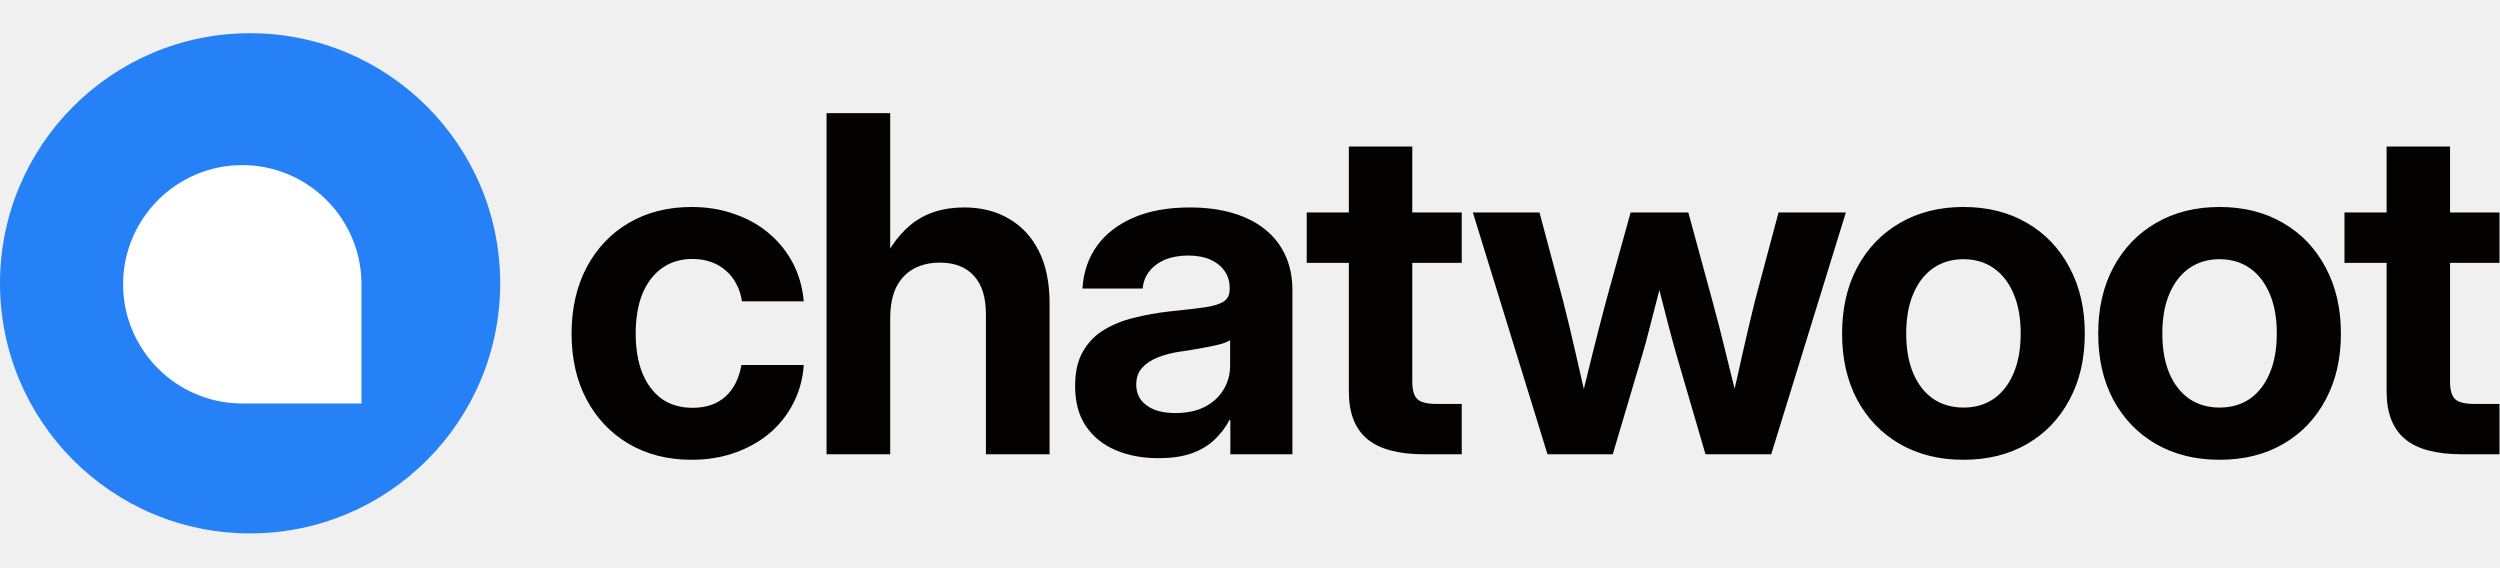
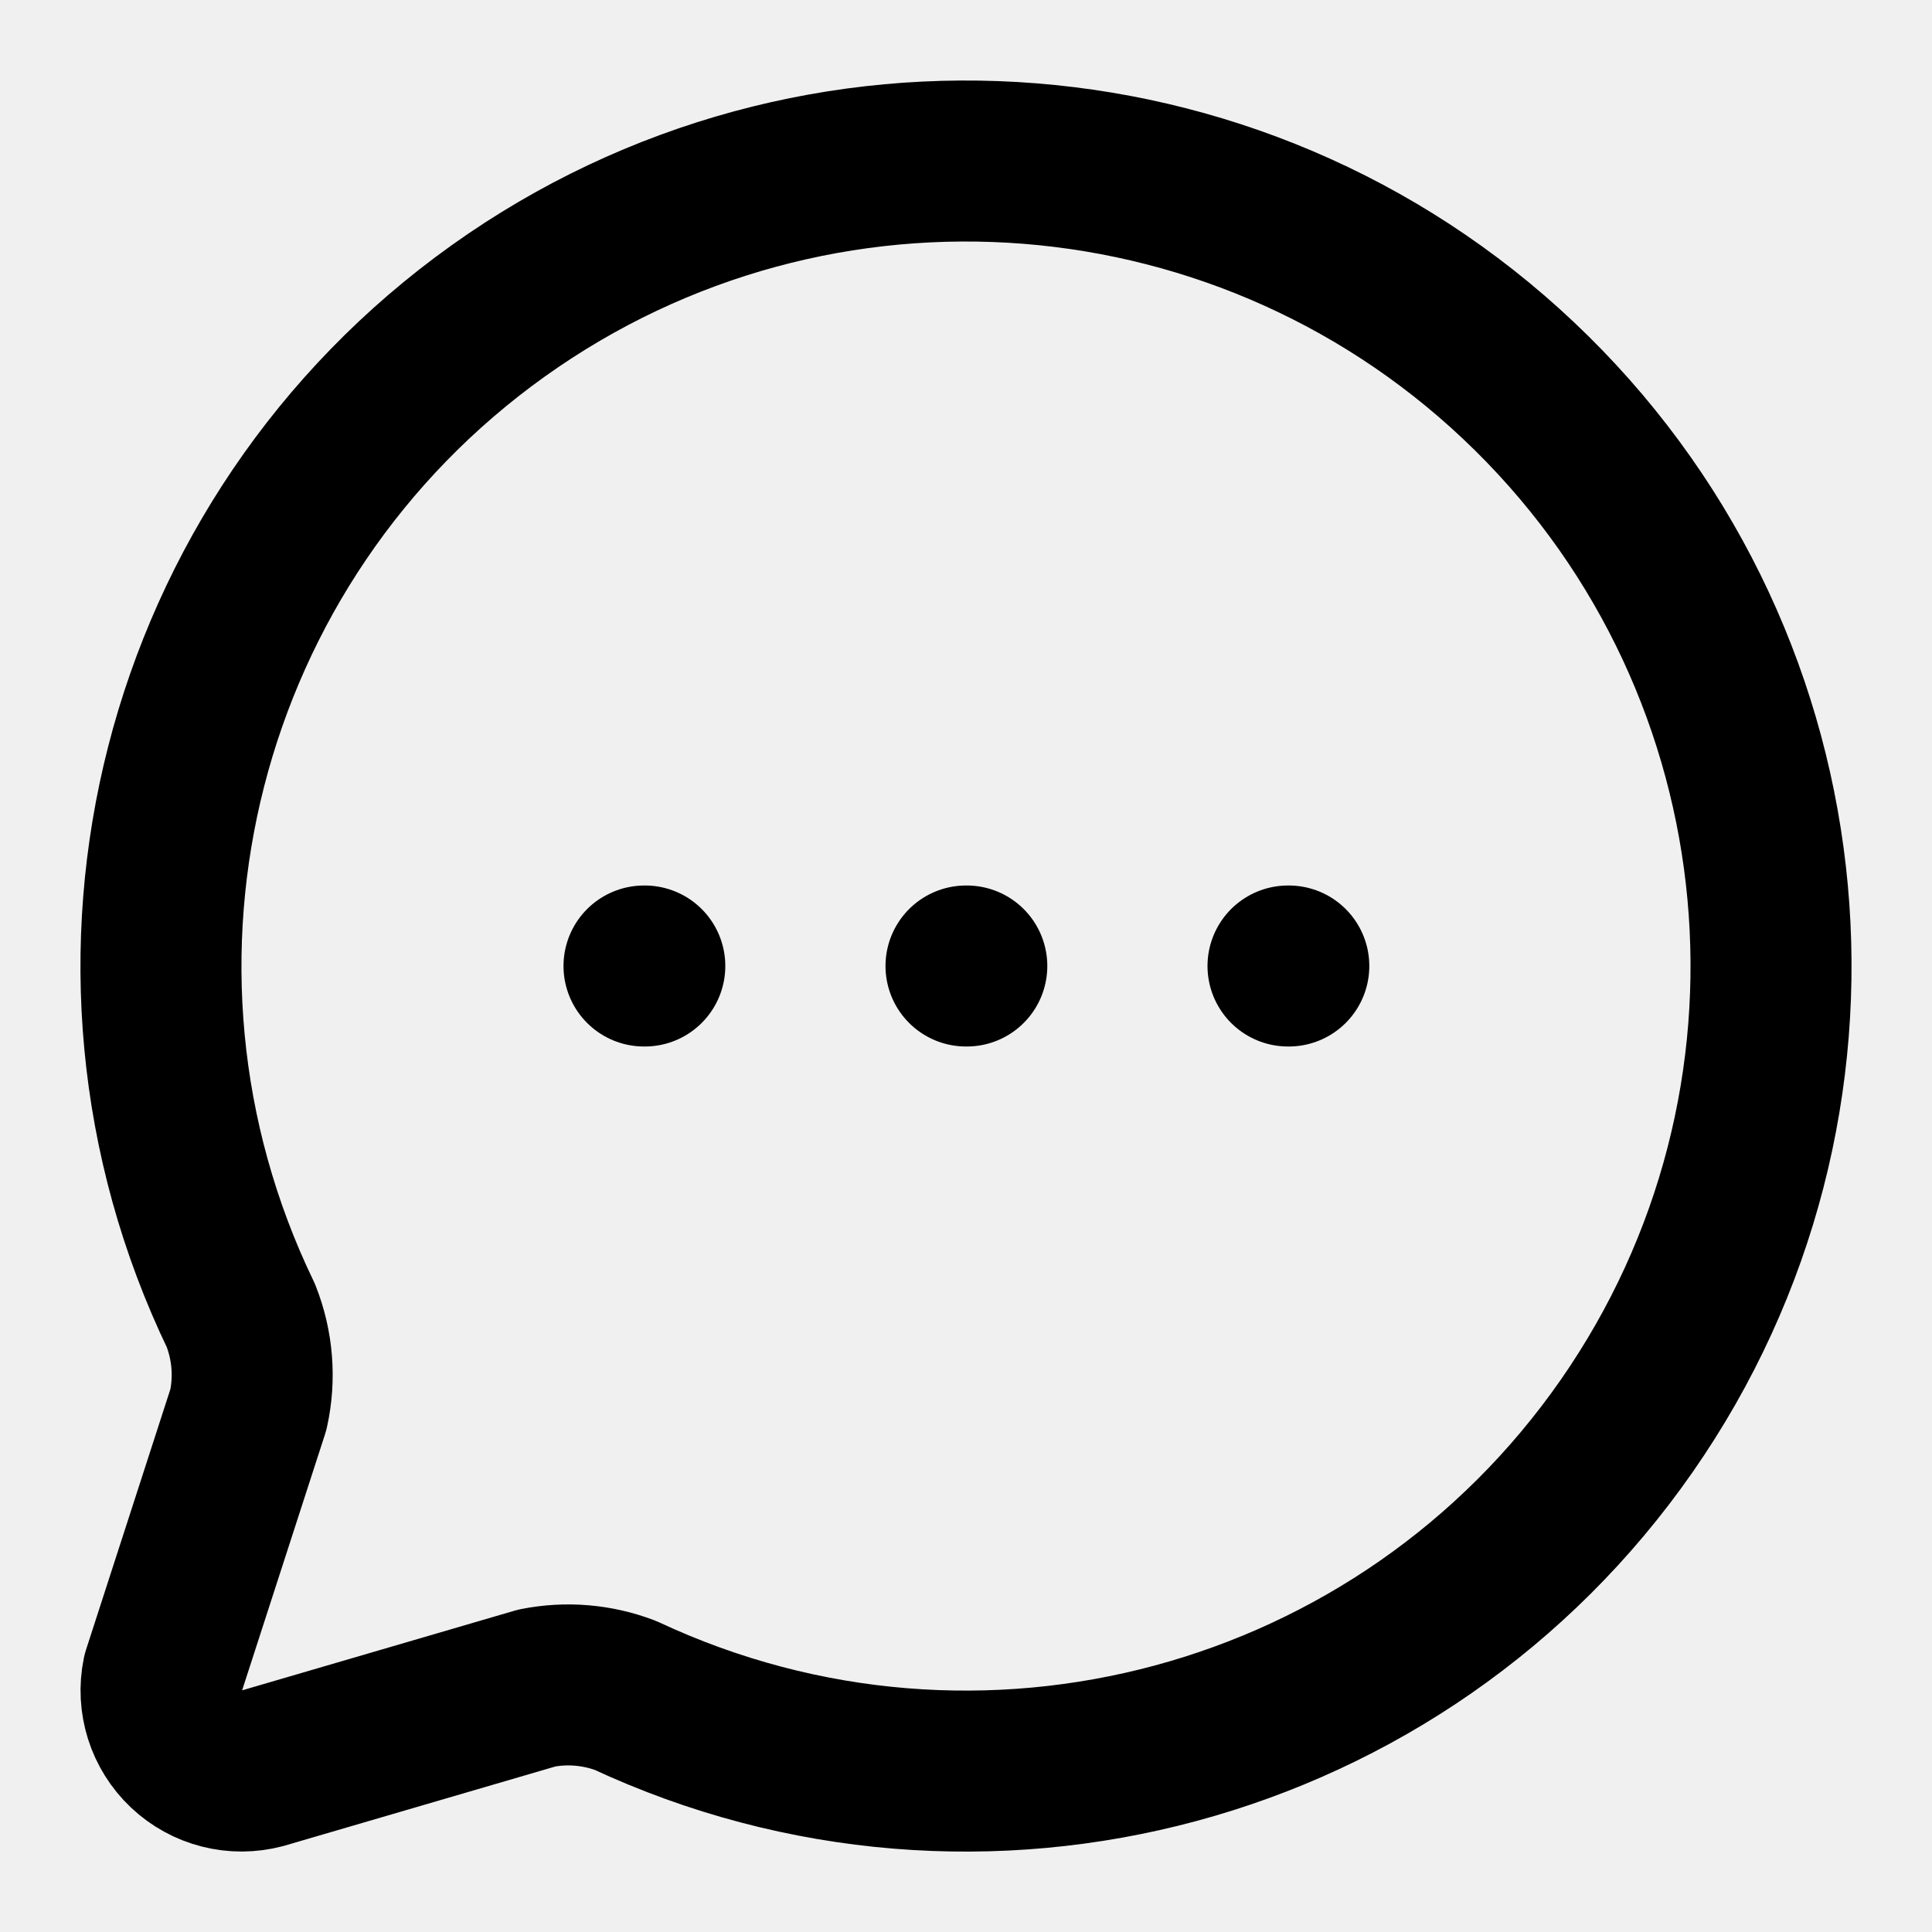
- <svg xmlns="http://www.w3.org/2000/svg" width="2559" height="581" viewBox="0 0 2559 581" fill="none">
-   <path d="M256 546C397.385 546 512 431.385 512 290C512 148.615 397.385 34 256 34C114.615 34 0 148.615 0 290C0 431.385 114.615 546 256 546Z" fill="#2781F6" />
-   <path d="M367 410H247.99C182.388 410 129 356.608 129 290.989C129 225.392 182.388 172 247.992 172C313.612 172 367 225.392 367 290.989V410Z" fill="white" stroke="white" stroke-width="6" />
-   <path d="M707.875 470.625C683.5 470.625 662.016 465.156 643.422 454.219C624.984 443.281 610.609 428.125 600.297 408.75C590.141 389.375 585.062 366.953 585.062 341.484C585.062 316.016 590.141 293.516 600.297 273.984C610.609 254.453 624.984 239.219 643.422 228.281C662.016 217.344 683.5 211.875 707.875 211.875C723.812 211.875 738.5 214.297 751.938 219.141C765.531 223.828 777.328 230.469 787.328 239.062C797.484 247.656 805.609 257.812 811.703 269.531C817.797 281.25 821.469 294.219 822.719 308.438H759.438C758.5 301.875 756.625 296.016 753.812 290.859C751.156 285.547 747.641 281.016 743.266 277.266C739.047 273.359 734.047 270.391 728.266 268.359C722.641 266.172 716.156 265.078 708.812 265.078C696.781 265.078 686.391 268.203 677.641 274.453C668.891 280.703 662.172 289.531 657.484 300.938C652.953 312.344 650.688 325.859 650.688 341.484C650.688 356.953 652.953 370.391 657.484 381.797C662.172 393.203 668.812 402.031 677.406 408.281C686.156 414.375 696.625 417.422 708.812 417.422C716.156 417.422 722.641 416.406 728.266 414.375C733.891 412.344 738.734 409.453 742.797 405.703C747.016 401.797 750.453 397.188 753.109 391.875C755.766 386.406 757.719 380.312 758.969 373.594H822.719C821.781 387.656 818.266 400.625 812.172 412.5C806.234 424.219 798.188 434.453 788.031 443.203C777.875 451.797 766 458.516 752.406 463.359C738.812 468.203 723.969 470.625 707.875 470.625ZM911.209 326.484V465H846.053V115.781H911.209V281.25H898.319C906.288 259.375 917.459 242.422 931.834 230.391C946.366 218.359 964.725 212.344 986.913 212.344C1004.41 212.344 1019.65 216.172 1032.62 223.828C1045.74 231.328 1055.98 242.344 1063.32 256.875C1070.66 271.406 1074.33 289.141 1074.33 310.078V465H1009.18V321.562C1009.18 304.219 1005.04 291.094 996.756 282.188C988.631 273.281 977.069 268.828 962.069 268.828C952.069 268.828 943.241 270.859 935.584 274.922C927.928 278.984 921.913 285.234 917.538 293.672C913.319 302.109 911.209 313.047 911.209 326.484ZM1185.79 468.984C1169.39 468.984 1154.78 466.25 1141.97 460.781C1129.15 455.312 1119 447.109 1111.5 436.172C1104.15 425.234 1100.48 411.562 1100.48 395.156C1100.48 381.094 1103.06 369.453 1108.22 360.234C1113.53 350.859 1120.64 343.438 1129.54 337.969C1138.61 332.344 1149 328.125 1160.72 325.312C1172.43 322.344 1184.62 320.156 1197.28 318.75C1212.59 317.188 1224.7 315.781 1233.61 314.531C1242.51 313.125 1248.92 311.094 1252.83 308.438C1256.73 305.781 1258.68 301.719 1258.68 296.25V294.609C1258.68 288.047 1256.97 282.344 1253.53 277.5C1250.09 272.5 1245.25 268.594 1239 265.781C1232.75 262.969 1225.17 261.562 1216.26 261.562C1207.36 261.562 1199.47 262.969 1192.59 265.781C1185.87 268.594 1180.48 272.578 1176.42 277.734C1172.51 282.734 1170.25 288.594 1169.62 295.312H1107.98C1109.08 278.438 1114.08 263.828 1122.98 251.484C1132.04 239.141 1144.54 229.531 1160.48 222.656C1176.58 215.781 1195.72 212.344 1217.9 212.344C1234.47 212.344 1249.23 214.297 1262.2 218.203C1275.33 222.109 1286.34 227.734 1295.25 235.078C1304.31 242.422 1311.18 251.328 1315.87 261.797C1320.56 272.109 1322.9 283.75 1322.9 296.719V465H1259.39V430.078H1258.45C1254.23 437.891 1248.92 444.766 1242.51 450.703C1236.26 456.484 1228.45 461.016 1219.08 464.297C1209.86 467.422 1198.76 468.984 1185.79 468.984ZM1203.14 422.812C1214.86 422.812 1224.86 420.703 1233.14 416.484C1241.58 412.109 1247.98 406.25 1252.36 398.906C1256.89 391.562 1259.15 383.281 1259.15 374.062V348.281C1257.12 349.531 1254.39 350.703 1250.95 351.797C1247.67 352.734 1243.68 353.672 1239 354.609C1234.47 355.547 1229.47 356.484 1224 357.422C1218.68 358.359 1213.14 359.219 1207.36 360C1199.23 361.25 1191.81 363.203 1185.09 365.859C1178.37 368.516 1172.98 372.109 1168.92 376.641C1165.01 381.016 1163.06 386.719 1163.06 393.75C1163.06 399.688 1164.7 404.922 1167.98 409.453C1171.42 413.828 1176.11 417.188 1182.04 419.531C1187.98 421.719 1195.01 422.812 1203.14 422.812ZM1496.24 217.5V269.062H1337.57V217.5H1496.24ZM1380.69 150H1445.61V390.703C1445.61 399.297 1447.33 405.234 1450.77 408.516C1454.21 411.797 1460.69 413.438 1470.22 413.438C1474.13 413.438 1478.66 413.438 1483.82 413.438C1489.13 413.438 1493.27 413.438 1496.24 413.438V465C1492.02 465 1486.32 465 1479.13 465C1472.1 465 1464.99 465 1457.8 465C1431.39 465 1411.94 459.766 1399.44 449.297C1386.94 438.828 1380.69 422.656 1380.69 400.781V150ZM1584.03 465L1507.62 217.5H1575.82L1599.73 307.031C1604.26 324.688 1608.63 342.891 1612.85 361.641C1617.07 380.391 1621.29 398.828 1625.51 416.953H1616.6C1621.13 398.828 1625.67 380.391 1630.2 361.641C1634.88 342.891 1639.57 324.688 1644.26 307.031L1669.1 217.5H1728.17L1752.54 307.031C1757.38 324.688 1762.07 342.891 1766.6 361.641C1771.13 380.391 1775.67 398.828 1780.2 416.953H1771.06C1775.43 398.828 1779.65 380.391 1783.71 361.641C1787.93 342.891 1792.23 324.688 1796.6 307.031L1820.51 217.5H1889.42L1813.01 465H1745.74L1716.45 364.688C1713.63 354.844 1710.9 344.844 1708.24 334.688C1705.59 324.375 1702.93 314.062 1700.28 303.75C1697.78 293.281 1695.12 282.969 1692.31 272.812H1704.96C1702.31 282.969 1699.57 293.281 1696.76 303.75C1694.1 314.062 1691.45 324.375 1688.79 334.688C1686.29 344.844 1683.56 354.844 1680.59 364.688L1650.82 465H1584.03ZM2009.78 470.625C1985.09 470.625 1963.38 465.234 1944.62 454.453C1926.03 443.672 1911.5 428.594 1901.03 409.219C1890.72 389.844 1885.56 367.266 1885.56 341.484C1885.56 315.703 1890.72 293.125 1901.03 273.75C1911.5 254.219 1926.03 239.062 1944.62 228.281C1963.38 217.344 1985.09 211.875 2009.78 211.875C2034.62 211.875 2056.34 217.344 2074.94 228.281C2093.53 239.062 2107.98 254.219 2118.3 273.75C2128.77 293.125 2134 315.703 2134 341.484C2134 367.266 2128.77 389.844 2118.3 409.219C2107.98 428.594 2093.53 443.672 2074.94 454.453C2056.34 465.234 2034.62 470.625 2009.78 470.625ZM2009.78 417.188C2021.66 417.188 2031.97 414.219 2040.72 408.281C2049.47 402.188 2056.27 393.438 2061.11 382.031C2065.95 370.625 2068.38 357.109 2068.38 341.484C2068.38 325.547 2065.95 311.953 2061.11 300.703C2056.27 289.297 2049.47 280.547 2040.72 274.453C2031.97 268.359 2021.66 265.312 2009.78 265.312C1998.06 265.312 1987.75 268.359 1978.84 274.453C1970.09 280.547 1963.3 289.297 1958.45 300.703C1953.61 311.953 1951.19 325.547 1951.19 341.484C1951.19 357.266 1953.61 370.859 1958.45 382.266C1963.3 393.516 1970.09 402.188 1978.84 408.281C1987.75 414.219 1998.06 417.188 2009.78 417.188ZM2271.94 470.625C2247.26 470.625 2225.54 465.234 2206.79 454.453C2188.19 443.672 2173.66 428.594 2163.19 409.219C2152.88 389.844 2147.72 367.266 2147.72 341.484C2147.72 315.703 2152.88 293.125 2163.19 273.75C2173.66 254.219 2188.19 239.062 2206.79 228.281C2225.54 217.344 2247.26 211.875 2271.94 211.875C2296.79 211.875 2318.51 217.344 2337.1 228.281C2355.69 239.062 2370.15 254.219 2380.46 273.75C2390.93 293.125 2396.16 315.703 2396.16 341.484C2396.16 367.266 2390.93 389.844 2380.46 409.219C2370.15 428.594 2355.69 443.672 2337.1 454.453C2318.51 465.234 2296.79 470.625 2271.94 470.625ZM2271.94 417.188C2283.82 417.188 2294.13 414.219 2302.88 408.281C2311.63 402.188 2318.43 393.438 2323.27 382.031C2328.12 370.625 2330.54 357.109 2330.54 341.484C2330.54 325.547 2328.12 311.953 2323.27 300.703C2318.43 289.297 2311.63 280.547 2302.88 274.453C2294.13 268.359 2283.82 265.312 2271.94 265.312C2260.22 265.312 2249.91 268.359 2241.01 274.453C2232.26 280.547 2225.46 289.297 2220.62 300.703C2215.77 311.953 2213.35 325.547 2213.35 341.484C2213.35 357.266 2215.77 370.859 2220.62 382.266C2225.46 393.516 2232.26 402.188 2241.01 408.281C2249.91 414.219 2260.22 417.188 2271.94 417.188ZM2558.48 217.5V269.062H2399.81V217.5H2558.48ZM2442.93 150H2507.86V390.703C2507.86 399.297 2509.57 405.234 2513.01 408.516C2516.45 411.797 2522.93 413.438 2532.47 413.438C2536.37 413.438 2540.9 413.438 2546.06 413.438C2551.37 413.438 2555.51 413.438 2558.48 413.438V465C2554.26 465 2548.56 465 2541.37 465C2534.34 465 2527.23 465 2520.04 465C2493.64 465 2474.18 459.766 2461.68 449.297C2449.18 438.828 2442.93 422.656 2442.93 400.781V150Z" fill="#040101" />
+ <svg xmlns="http://www.w3.org/2000/svg" width="24" height="24" viewBox="0 0 24 24" fill="none" stroke="currentColor" stroke-width="2" stroke-linecap="round" stroke-linejoin="round" class="lucide lucide-message-circle-more-icon lucide-message-circle-more">
+   <path d="M2.992 16.342a2 2 0 0 1 .094 1.167l-1.065 3.29a1 1 0 0 0 1.236 1.168l3.413-.998a2 2 0 0 1 1.099.092 10 10 0 1 0-4.777-4.719" />
+   <path d="M8 12h.01" />
+   <path d="M12 12h.01" />
+   <path d="M16 12h.01" />
</svg>
